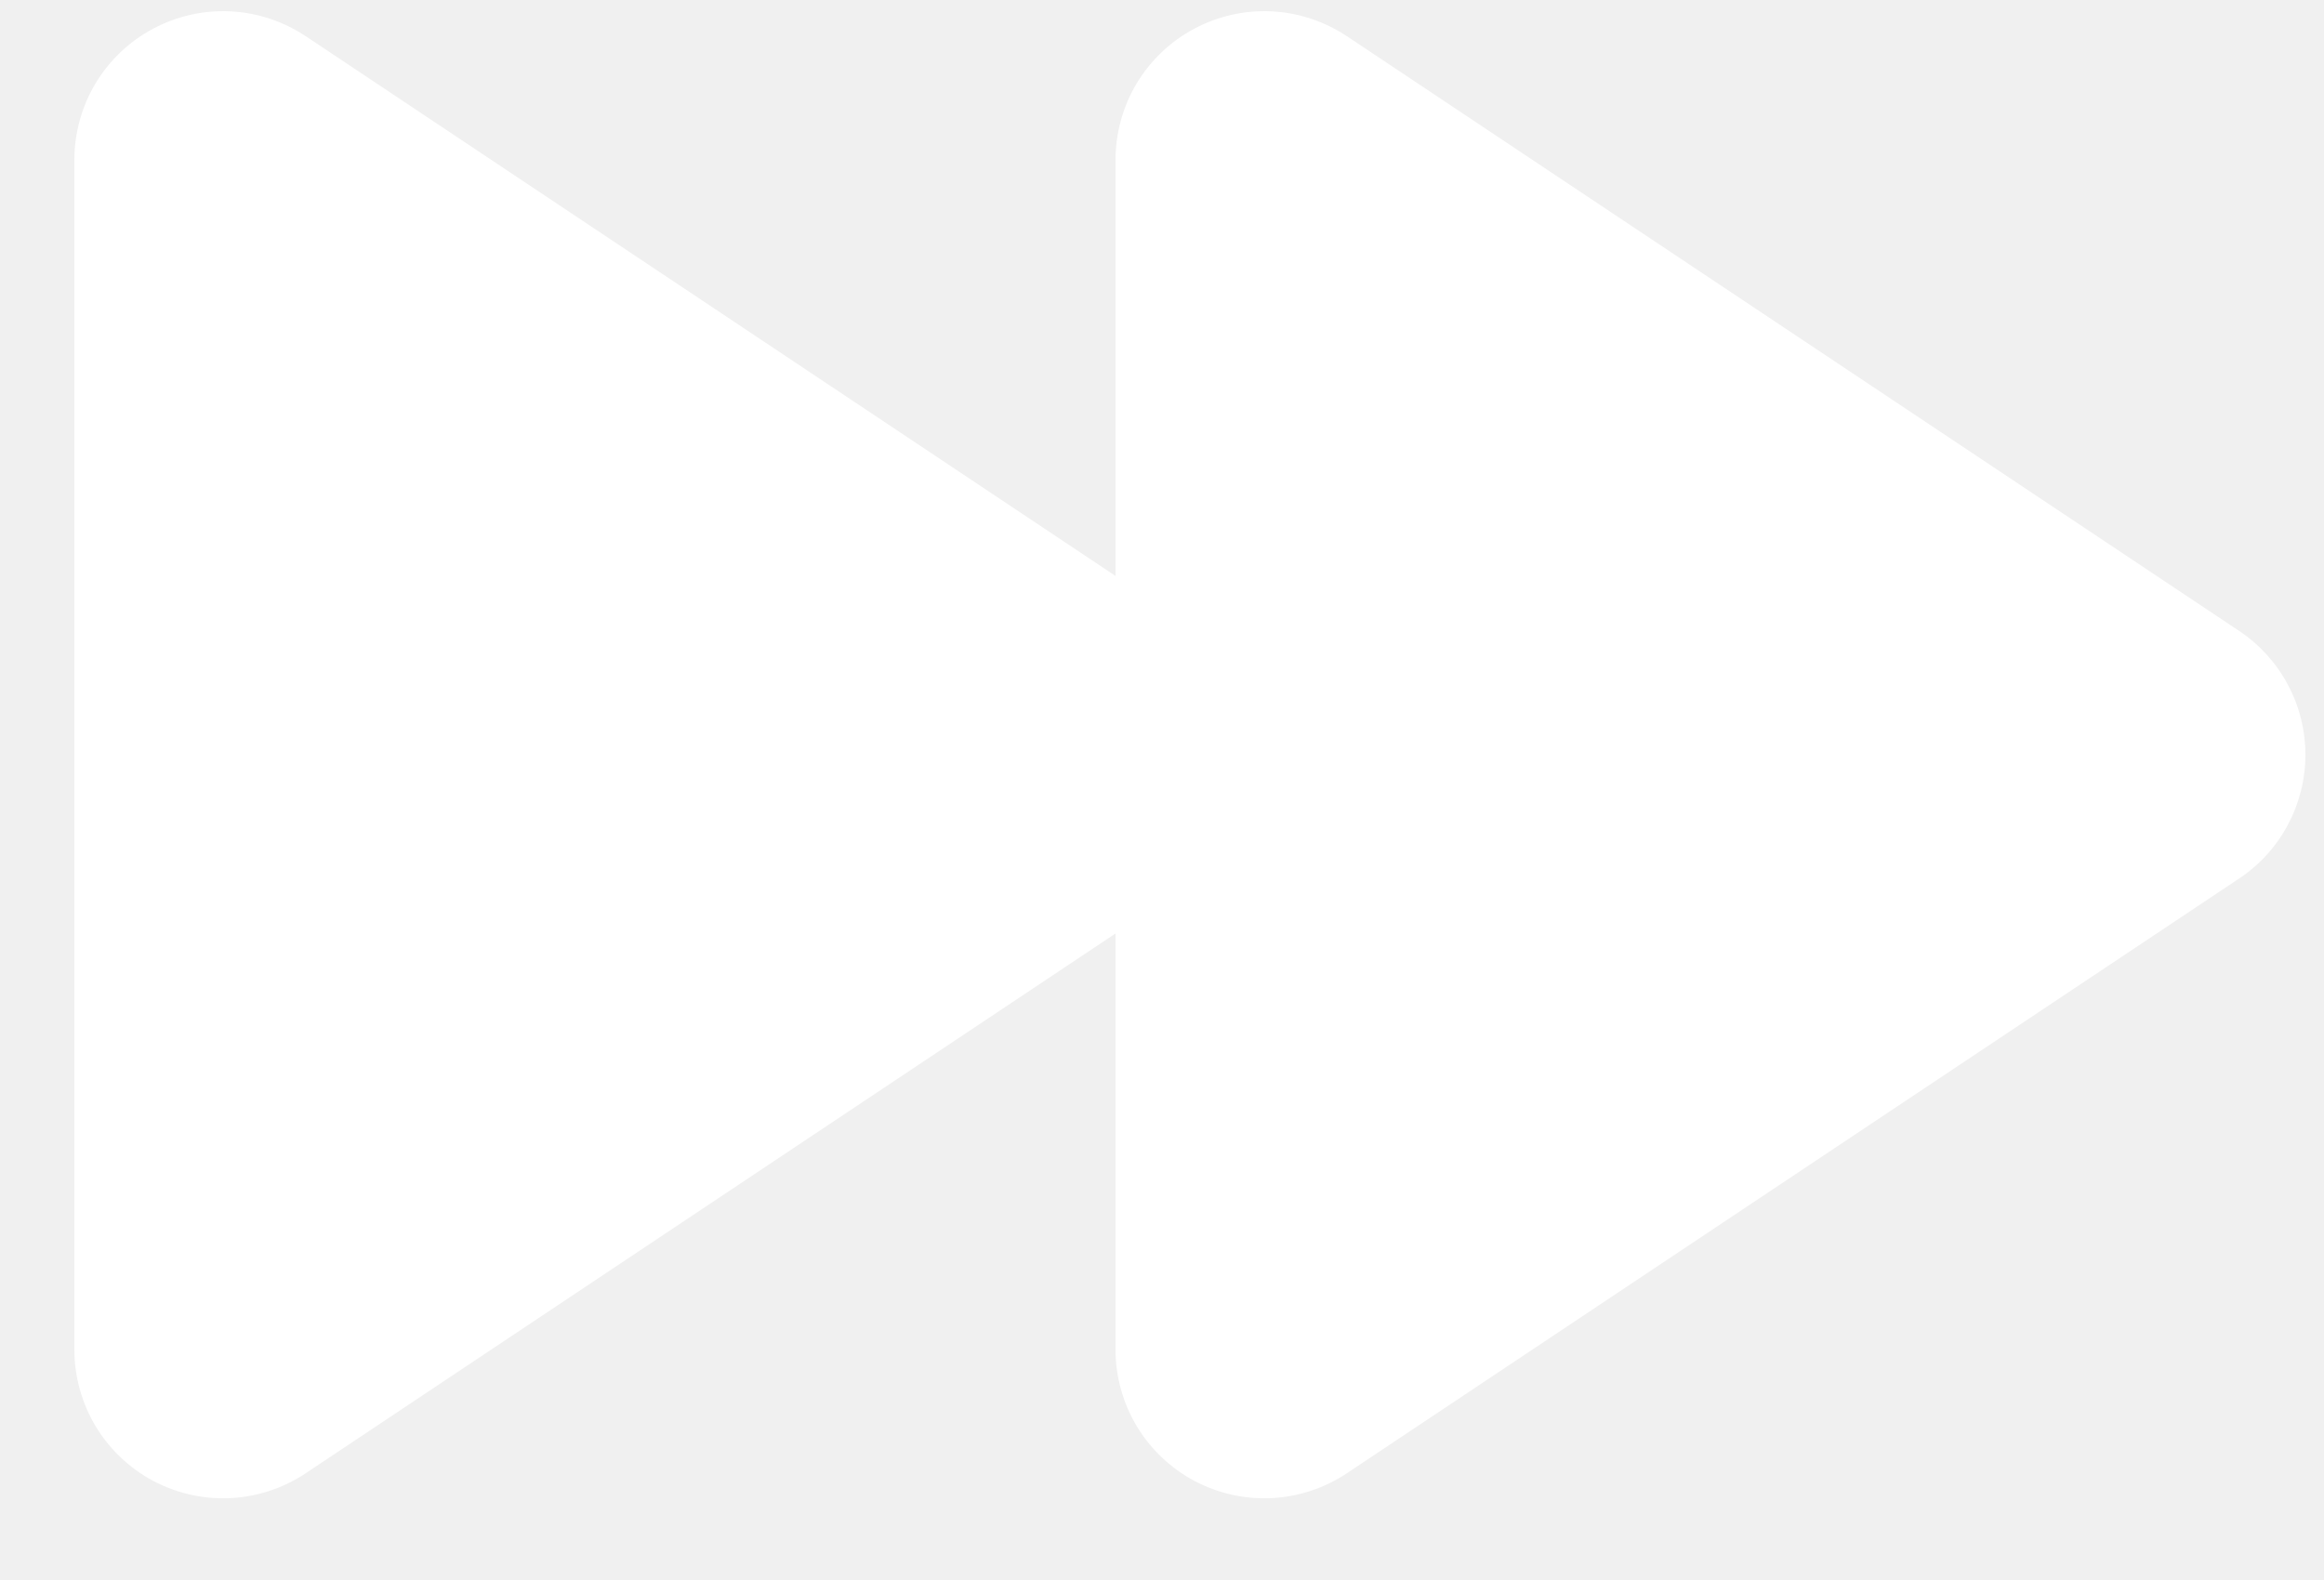
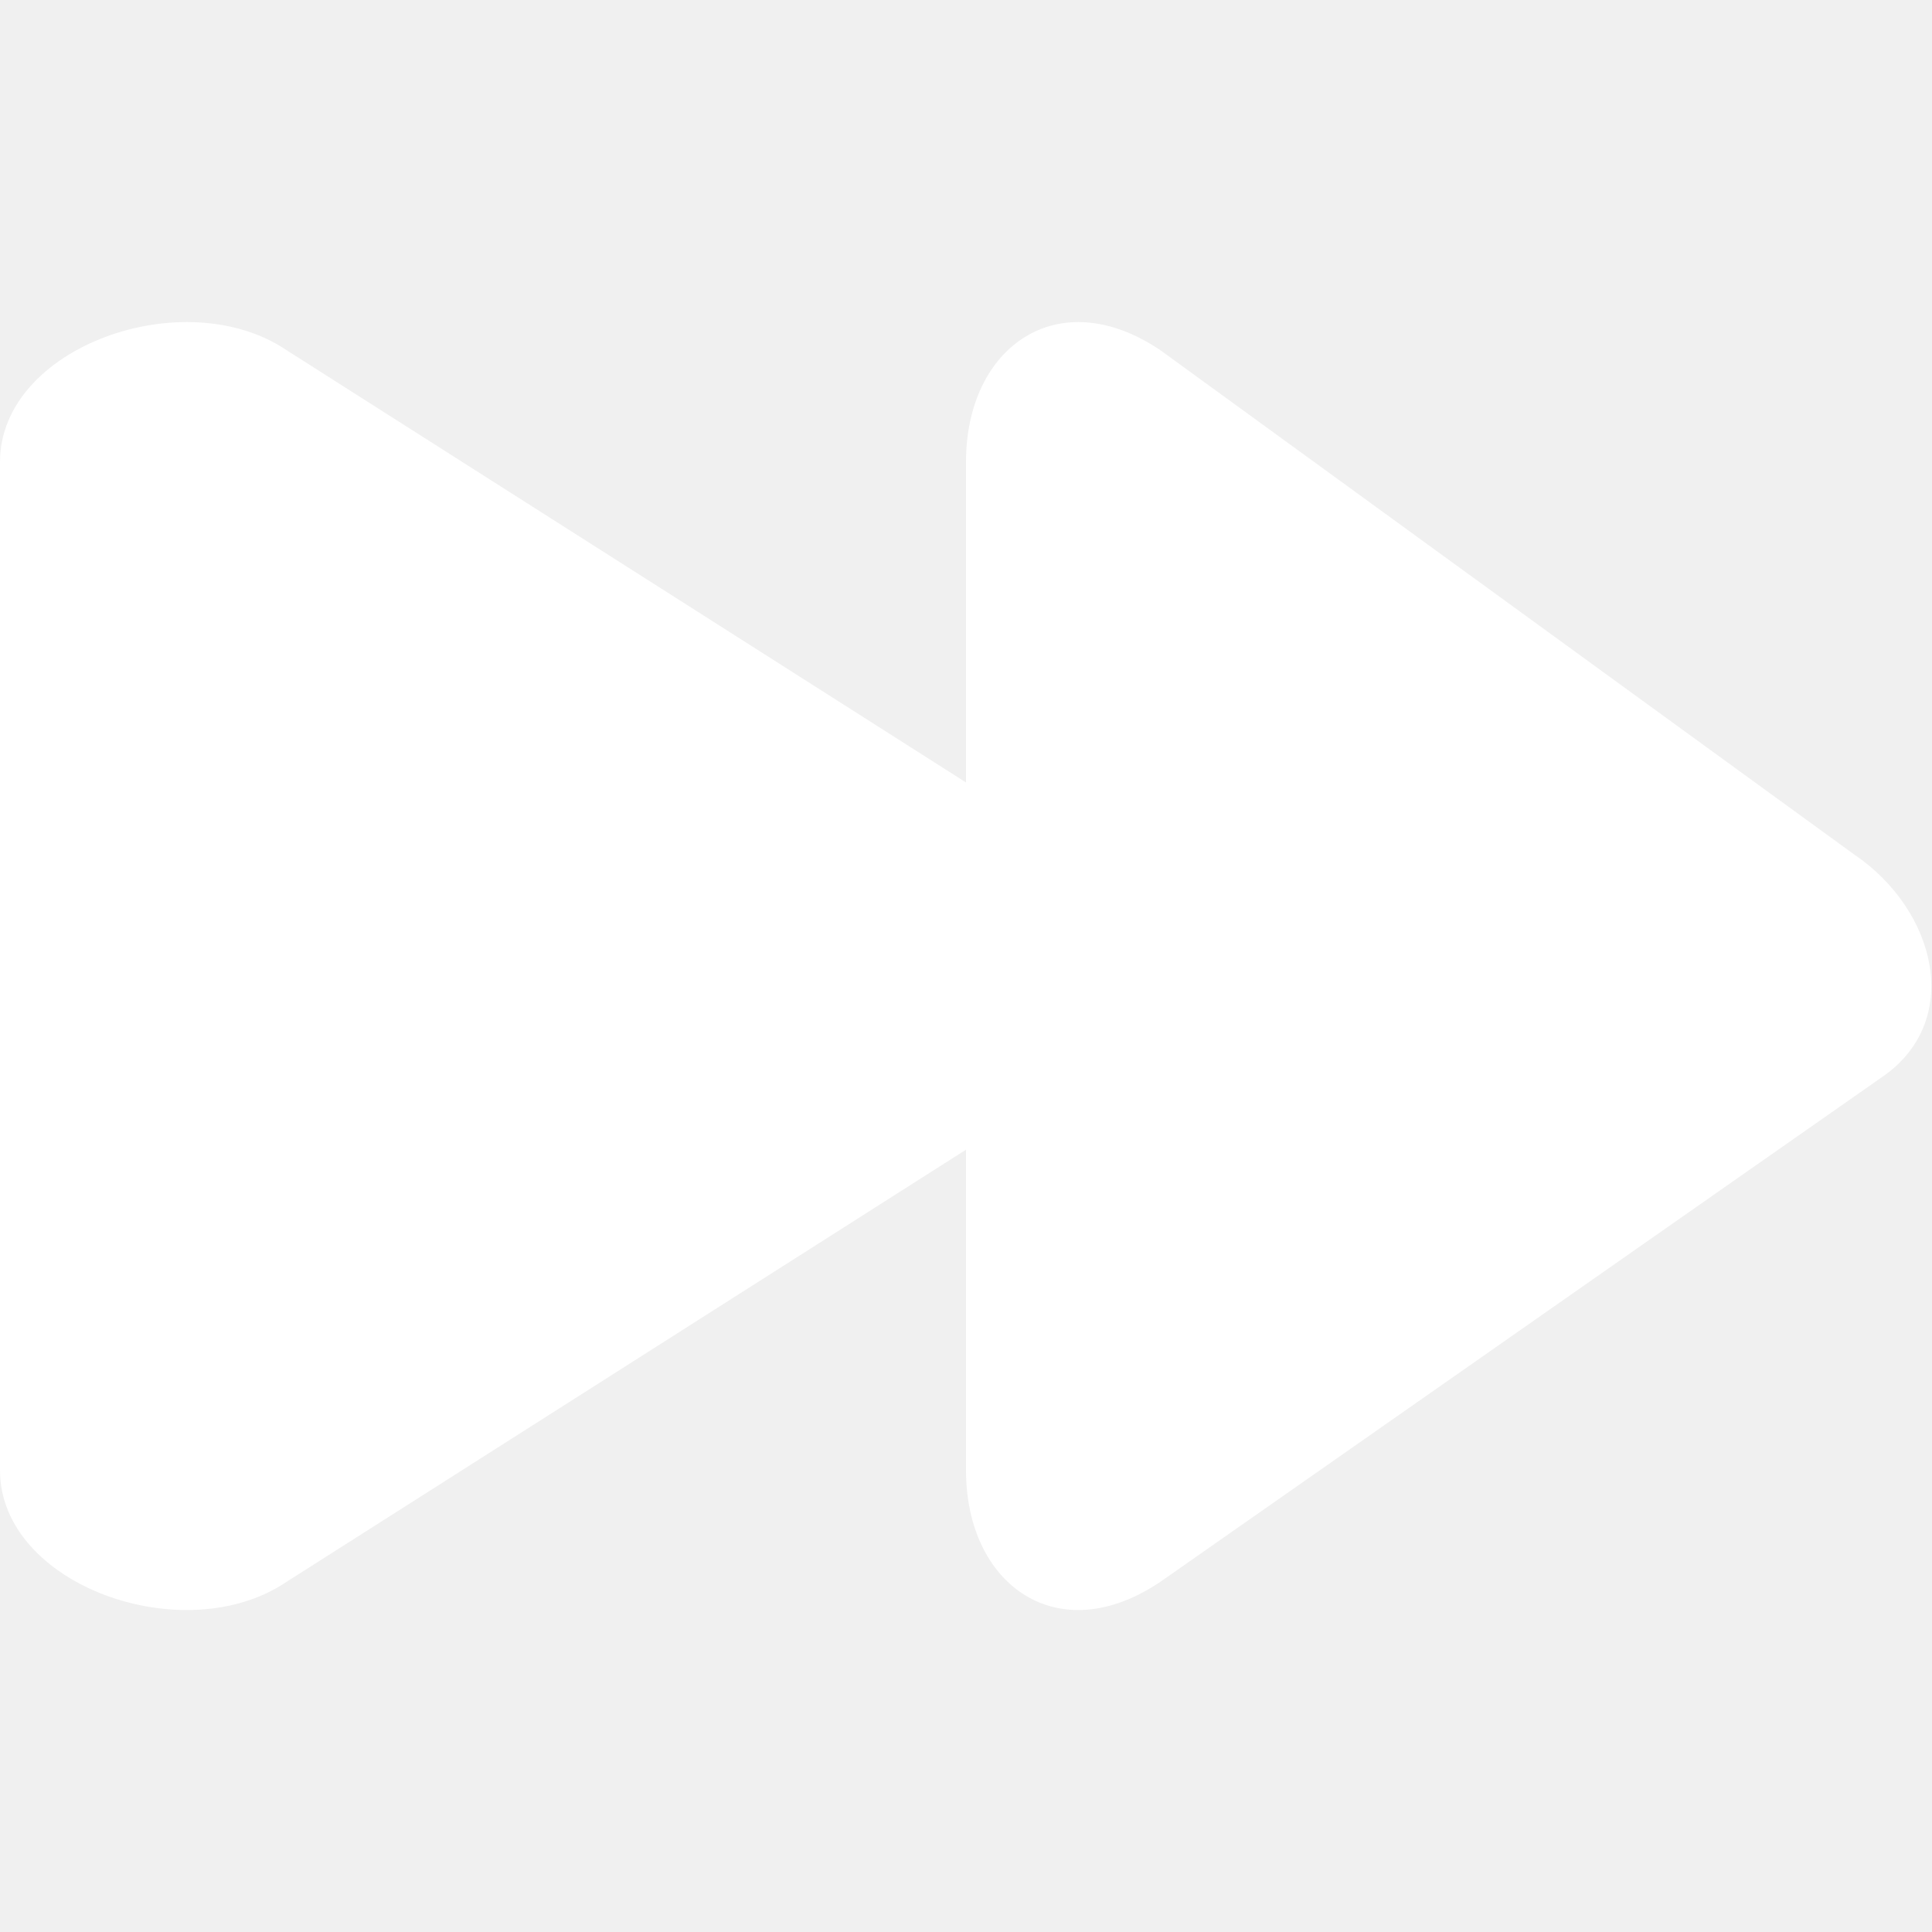
- <svg xmlns="http://www.w3.org/2000/svg" width="25" height="17" viewBox="0 0 25 17" fill="none">
-   <path d="M3.288 0.389C3.047 0.229 2.767 0.136 2.478 0.122C2.188 0.108 1.901 0.173 1.645 0.31C1.39 0.446 1.176 0.65 1.027 0.898C0.879 1.147 0.8 1.431 0.8 1.721V14.521C0.8 14.81 0.879 15.095 1.027 15.343C1.176 15.591 1.39 15.795 1.645 15.932C1.901 16.068 2.188 16.133 2.478 16.119C2.767 16.105 3.047 16.012 3.288 15.852L12 10.044V14.521C12 14.81 12.079 15.095 12.227 15.343C12.376 15.591 12.59 15.795 12.845 15.932C13.101 16.068 13.388 16.133 13.678 16.119C13.967 16.105 14.247 16.012 14.488 15.852L24.088 9.452C24.307 9.306 24.487 9.108 24.611 8.875C24.735 8.643 24.8 8.384 24.8 8.121C24.8 7.857 24.735 7.598 24.611 7.366C24.487 7.133 24.307 6.935 24.088 6.789L14.488 0.389C14.247 0.229 13.967 0.136 13.678 0.122C13.388 0.108 13.101 0.173 12.845 0.31C12.59 0.446 12.376 0.65 12.227 0.898C12.079 1.147 12 1.431 12 1.721V6.197L3.288 0.389Z" fill="white" />
+ <svg xmlns="http://www.w3.org/2000/svg" width="100%" height="100%" viewBox="0 -2 12 12" version="1.1">
+   <defs>
+ 
+ </defs>
+   <g id="Page-1" stroke="none" stroke-width="1" fill="#ffffff" fill-rule="evenodd">
+     <g id="Dribbble-Light-Preview" transform="translate(-144, -3805)" fill="#ffffff">
+       <g id="icons" transform="translate(56, 160)">
+         <path d="M99.684,3649.694 L95.207,3652.825 C94.571,3653.254 94,3652.846 94,3652.132 L94,3650.141 L89.78,3652.825 C89.145,3653.254 88,3652.846 88,3652.132 L88,3645.869 C88,3645.155 89.145,3644.747 89.78,3645.175 L94,3647.86 L94,3645.869 C94,3645.155 94.571,3644.747 95.207,3645.175 L99.516,3648.307 C100.03,3648.654 100.198,3649.347 99.684,3649.694" id="next-[#998]">
+ 
+ </path>
+       </g>
+     </g>
+   </g>
</svg>
